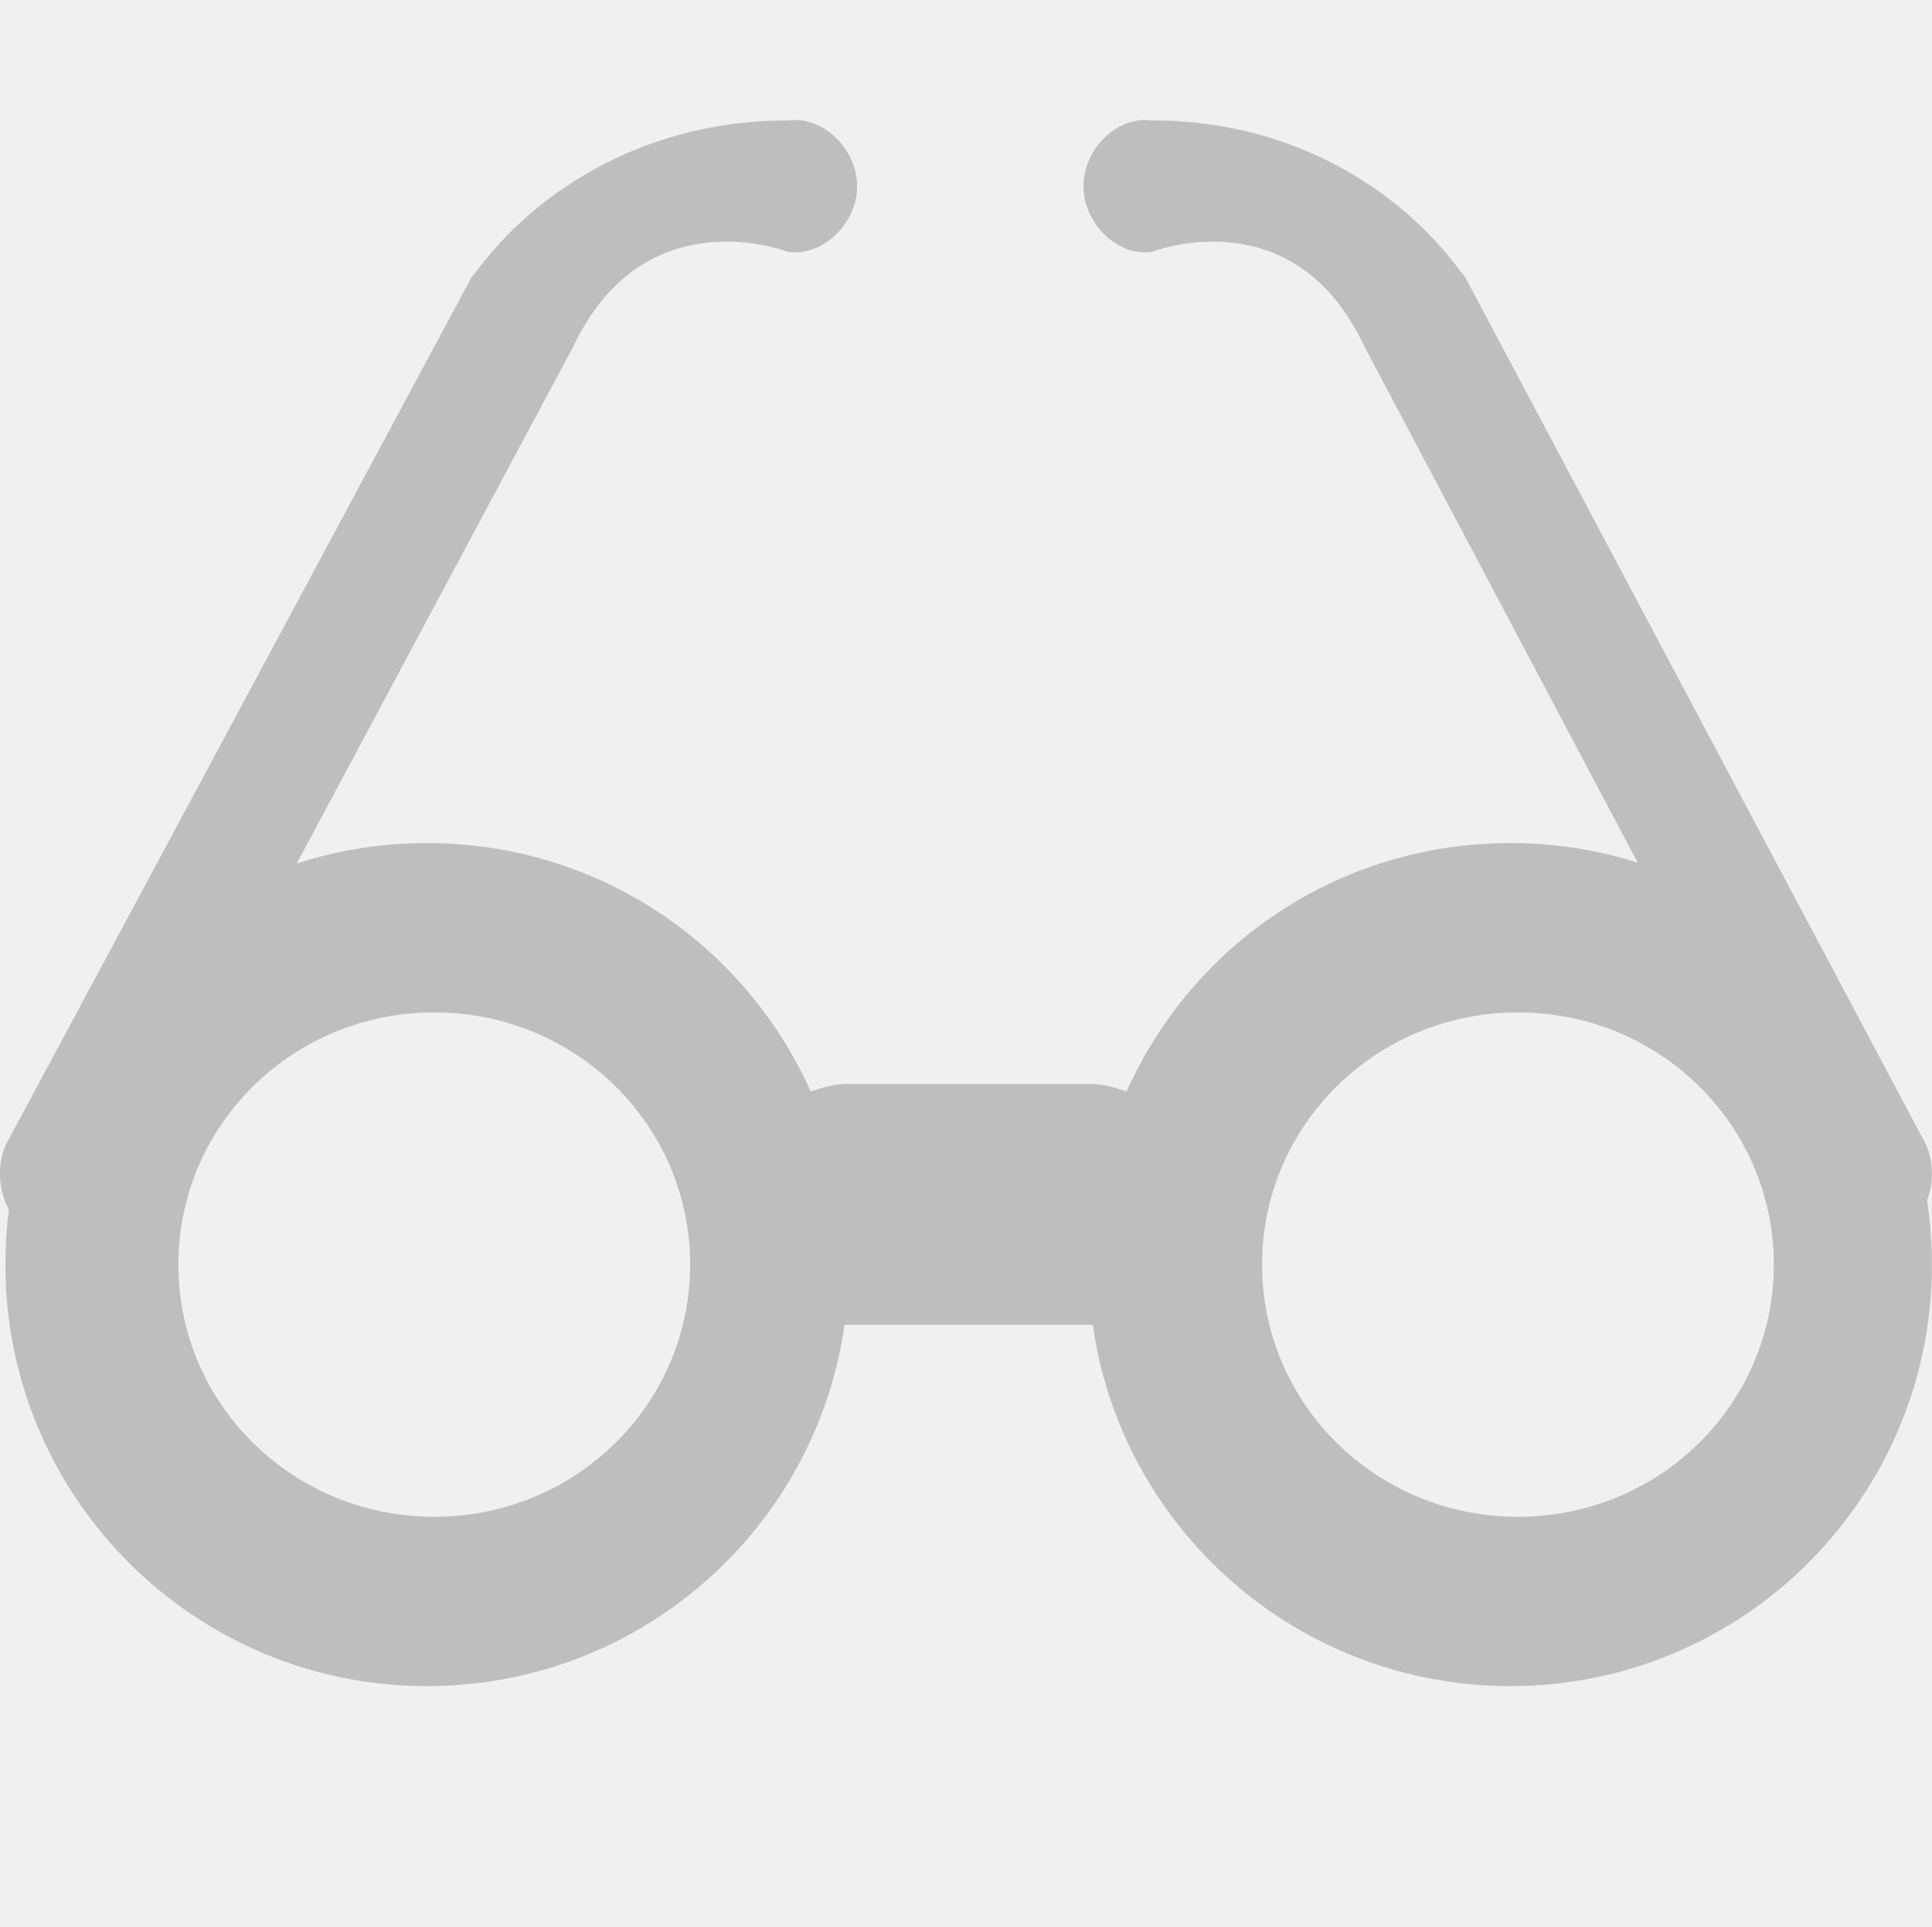
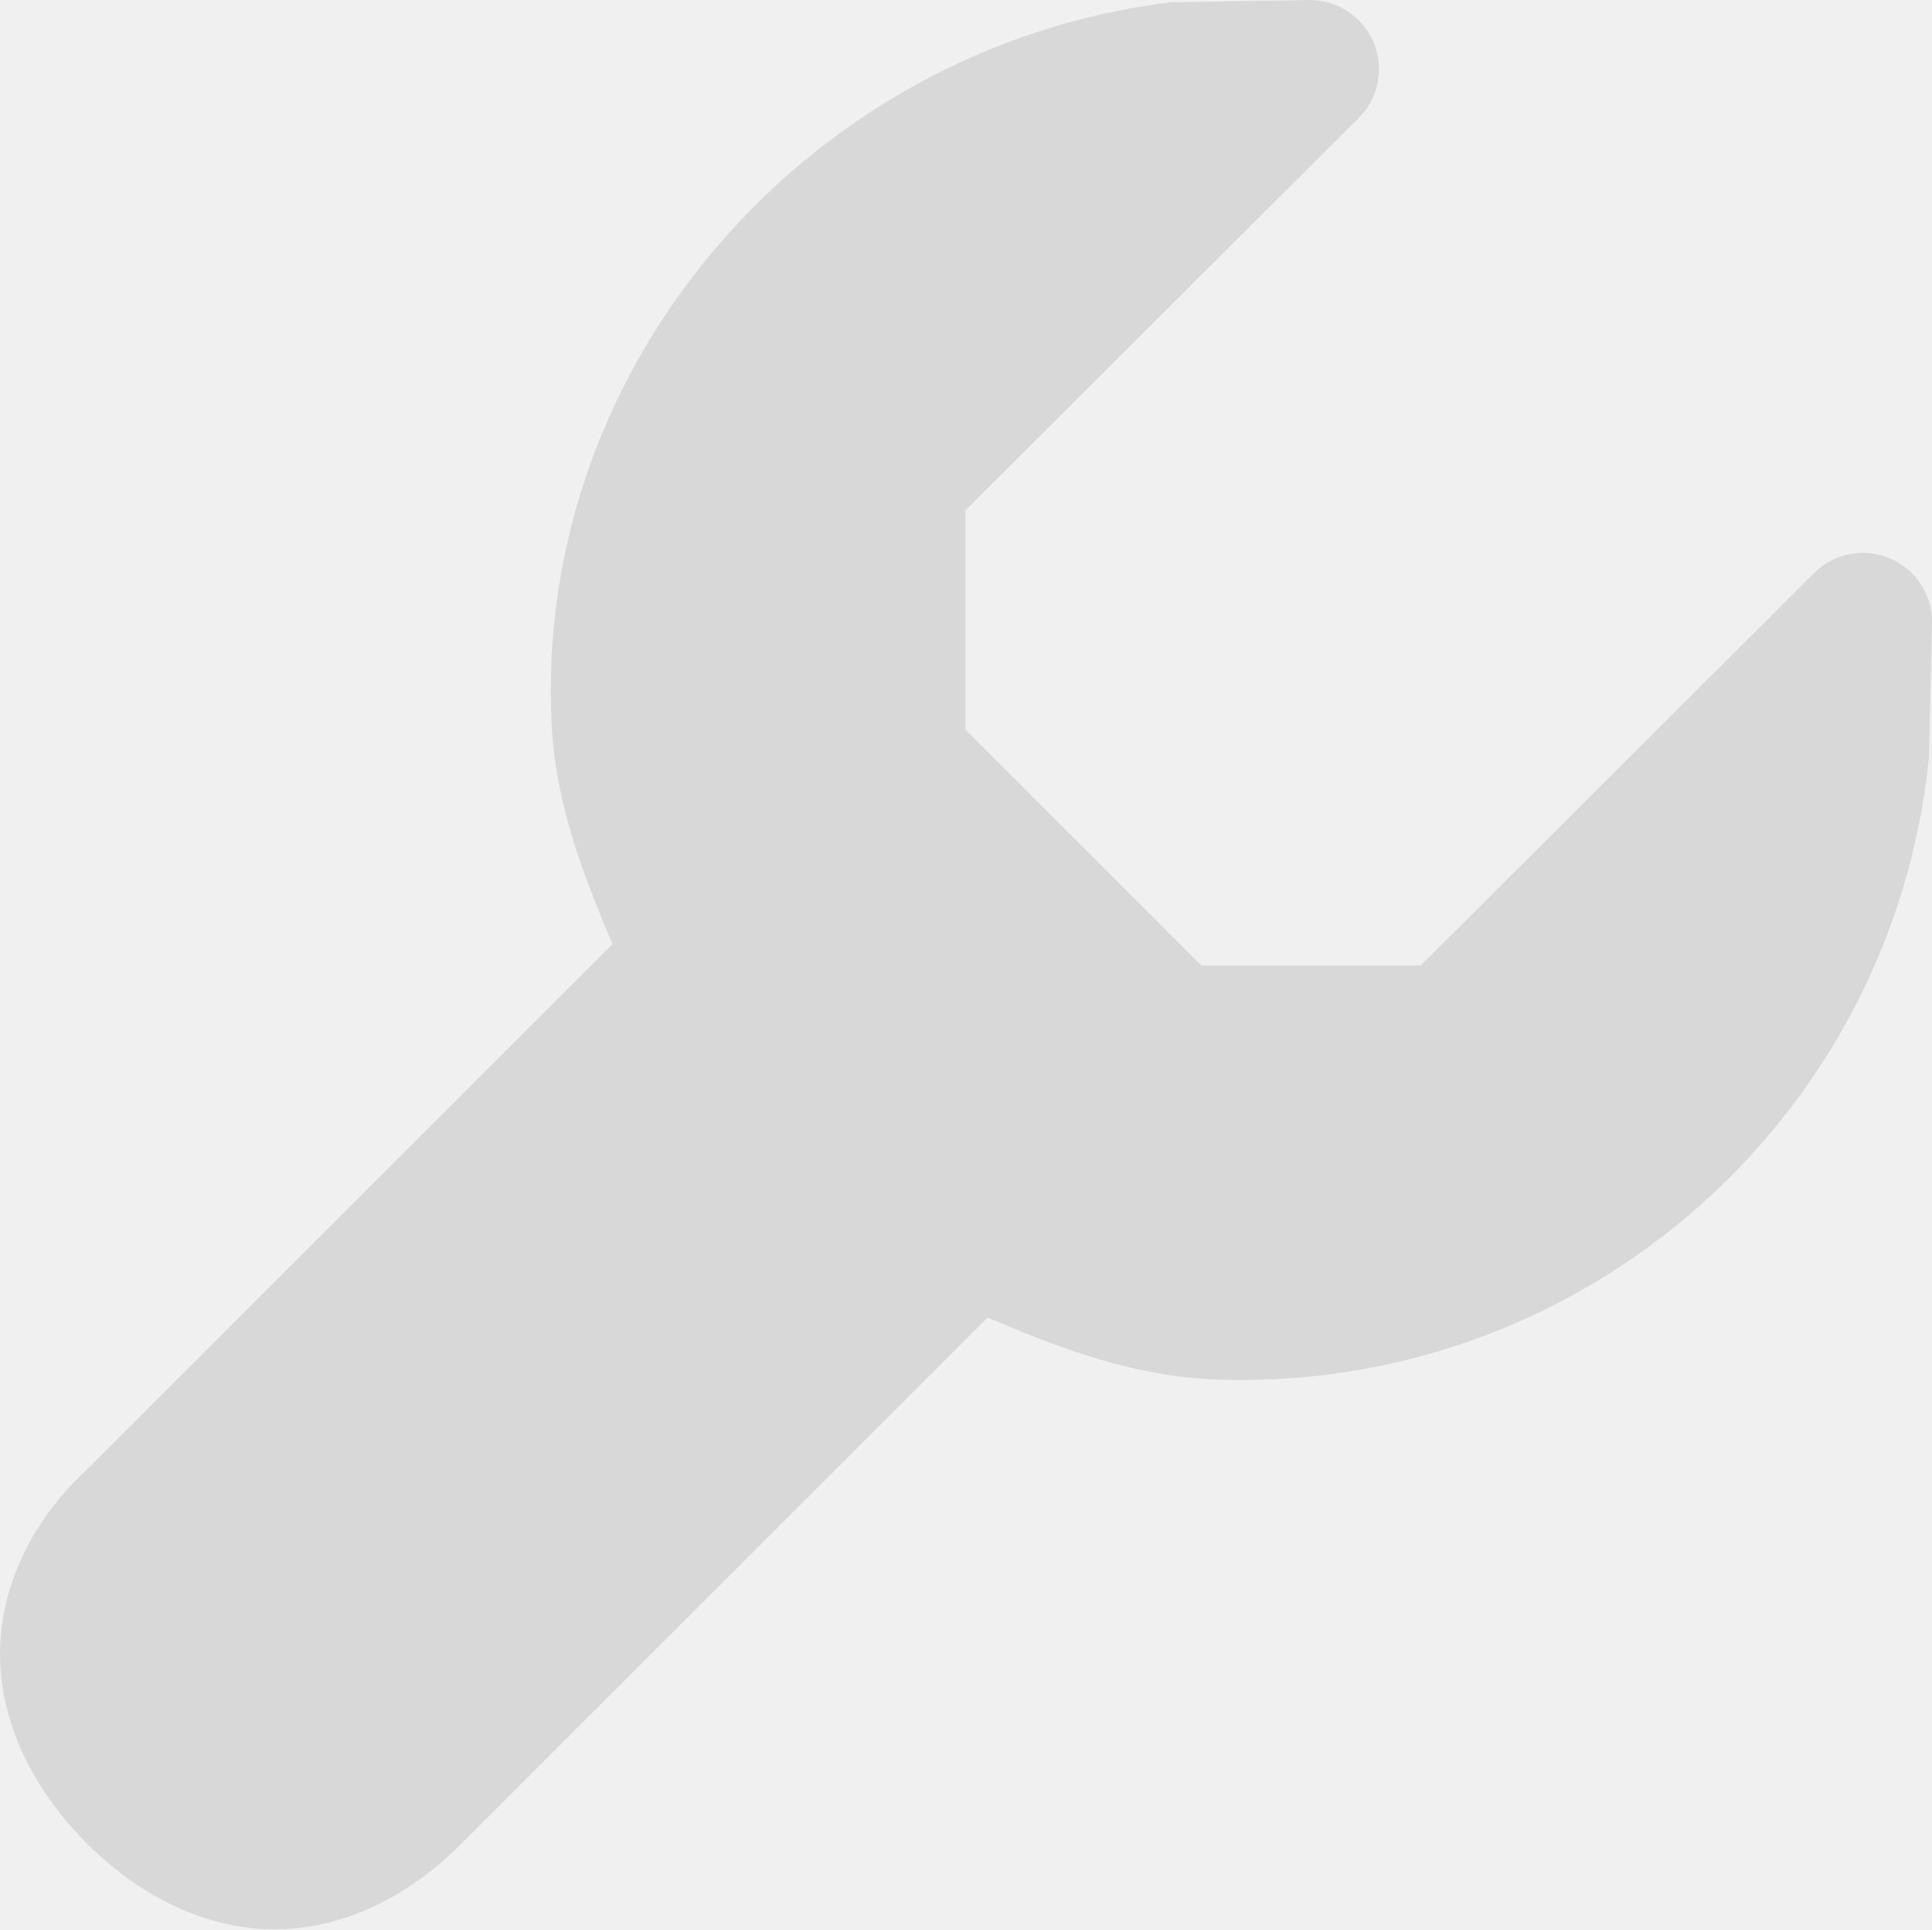
- <svg xmlns="http://www.w3.org/2000/svg" xmlns:ns1="http://www.openswatchbook.org/uri/2009/osb" xmlns:xlink="http://www.w3.org/1999/xlink" viewBox="0 0 16.045 16" id="svg7384" height="16" width="16.045" version="1.1">
-   <defs id="defs7386">
-     <linearGradient ns1:paint="solid" id="linearGradient8074">
-       <stop id="stop8072" offset="0" style="stop-color:#be00be;stop-opacity:1;" />
+ <svg xmlns="http://www.w3.org/2000/svg" xmlns:xlink="http://www.w3.org/1999/xlink" viewBox="0 0 13.974 13.958" xml:space="preserve" version="1.1" id="svg1102" width="13.974" height="13.958">
+   <defs id="defs1106">
+     <linearGradient id="linearGradient789">
+       <stop style="stop-color:#bfbfbf;stop-opacity:1;" offset="0" id="stop787" />
    </linearGradient>
-     <linearGradient ns1:paint="solid" id="linearGradient7561">
-       <stop id="stop7558" offset="0" style="stop-color:#a5a5a5;stop-opacity:1;" />
-     </linearGradient>
-     <linearGradient ns1:paint="solid" id="linearGradient7548">
-       <stop id="stop7546" offset="0" style="stop-color:#ebebeb;stop-opacity:1;" />
-     </linearGradient>
-     <linearGradient ns1:paint="solid" id="linearGradient7542">
-       <stop id="stop7538" offset="0" style="stop-color:#c9c9c9;stop-opacity:1;" />
-     </linearGradient>
-     <linearGradient gradientTransform="matrix(0,-735328.32,170712.69,0,2464326300,577972450)" ns1:paint="solid" id="linearGradient19282">
-       <stop id="stop19284" offset="0" style="stop-color:#b4b4b4;stop-opacity:1;" />
-     </linearGradient>
-     <linearGradient gradientTransform="matrix(0.3468259,0,0,0.3062089,-13.3964,162.0385)" ns1:paint="solid" id="linearGradient19282-4">
-       <stop id="stop19284-0" offset="0" style="stop-color:#bebebe;stop-opacity:1;" />
-     </linearGradient>
-     <linearGradient gradientTransform="translate(656.8718,231.9102)" gradientUnits="userSpaceOnUse" y2="604.648" x2="157" y1="604.648" x1="149.956" id="linearGradient7103" xlink:href="#linearGradient19282-4" />
-     <linearGradient gradientTransform="translate(656.8718,231.9102)" gradientUnits="userSpaceOnUse" y2="392.5" x2="-84" y1="392.5" x1="-100" id="linearGradient7105" xlink:href="#linearGradient19282-4" />
-     <linearGradient gradientTransform="translate(656.8718,231.9102)" gradientUnits="userSpaceOnUse" y2="604.648" x2="148.075" y1="604.648" x1="140.956" id="linearGradient7107" xlink:href="#linearGradient19282-4" />
+     <linearGradient xlink:href="#linearGradient789" id="linearGradient791" x1="1.934449e-09" y1="6.979" x2="13.974" y2="6.979" gradientUnits="userSpaceOnUse" />
  </defs>
-   <g transform="translate(-199.0607,-64.87897)" style="display:inline" id="stock">
-     <g id="gimp-display-filter" style="display:inline" transform="translate(58.10498,-534.121)">
-       <path style="fill:url(#linearGradient7105);fill-opacity:1;stroke:none" d="m -96.5,389 c -1.933,0 -3.5,1.567 -3.5,3.5 0,1.933 1.567,3.5 3.5,3.5 1.765,0 3.229,-1.301 3.469,-3 0.011,3.4e-4 0.02,0 0.031,0 l 2,0 c 0.011,0 0.02,3.4e-4 0.031,0 0.24,1.699 1.703,3 3.469,3 1.933,0 3.5,-1.567 3.5,-3.5 0,-1.933 -1.567,-3.5 -3.5,-3.5 -1.425,0 -2.641,0.841 -3.188,2.062 C -90.789,391.028 -90.886,391 -91,391 l -2,0 c -0.114,0 -0.211,0.028 -0.312,0.062 C -93.859,389.841 -95.075,389 -96.5,389 Z m 0.062,1.406 c 1.176,0 2.125,0.935 2.125,2.094 0,1.159 -0.949,2.094 -2.125,2.094 -1.176,0 -2.125,-0.935 -2.125,-2.094 0,-1.159 0.949,-2.094 2.125,-2.094 z m 9,0 c 1.176,0 2.125,0.935 2.125,2.094 0,1.159 -0.949,2.094 -2.125,2.094 -1.176,0 -2.125,-0.935 -2.125,-2.094 0,-1.159 0.949,-2.094 2.125,-2.094 z" transform="translate(241.0002,217)" id="path8303" />
-       <path style="color:#000000;font-style:normal;font-variant:normal;font-weight:normal;font-stretch:normal;font-size:medium;line-height:normal;font-family:Sans;-inkscape-font-specification:Sans;text-indent:0;text-align:start;text-decoration:none;text-decoration-line:none;letter-spacing:normal;word-spacing:normal;text-transform:none;direction:ltr;writing-mode:lr-tb;baseline-shift:baseline;text-anchor:start;display:inline;overflow:visible;visibility:visible;fill:url(#linearGradient7107);fill-opacity:1;stroke:none;stroke-width:1.01;marker:none;enable-background:accumulate" d="m 147.5,600 c -0.868,0 -1.514,0.308 -1.938,0.614 -0.423,0.306 -0.656,0.648 -0.656,0.648 -0.011,0.011 -0.021,0.022 -0.031,0.034 l -3.844,7.159 c -0.151,0.251 -0.067,0.632 0.172,0.78 0.238,0.149 0.582,0.034 0.703,-0.235 l 3.812,-7.125 c 0.594,-1.25 1.781,-0.784 1.781,-0.784 0.285,0.043 0.575,-0.232 0.575,-0.545 0,-0.314 -0.29,-0.589 -0.575,-0.545 z" id="path8315" />
-       <path id="path8321" d="m 150.524,600 c 0.859,0 1.499,0.308 1.917,0.614 0.419,0.306 0.649,0.648 0.649,0.648 0.011,0.011 0.021,0.022 0.031,0.034 l 3.804,7.159 c 0.149,0.251 0.066,0.632 -0.17,0.78 -0.236,0.149 -0.576,0.034 -0.696,-0.235 l -3.773,-7.125 c -0.588,-1.25 -1.763,-0.784 -1.763,-0.784 -0.282,0.043 -0.569,-0.232 -0.569,-0.545 0,-0.314 0.287,-0.589 0.569,-0.545 z" style="color:#000000;font-style:normal;font-variant:normal;font-weight:normal;font-stretch:normal;font-size:medium;line-height:normal;font-family:Sans;-inkscape-font-specification:Sans;text-indent:0;text-align:start;text-decoration:none;text-decoration-line:none;letter-spacing:normal;word-spacing:normal;text-transform:none;direction:ltr;writing-mode:lr-tb;baseline-shift:baseline;text-anchor:start;display:inline;overflow:visible;visibility:visible;fill:url(#linearGradient7103);fill-opacity:1;stroke:none;stroke-width:1.01;marker:none;enable-background:accumulate" />
-     </g>
-   </g>
+   <path fill="#ffffff" d="m 9.466,6.3322277e-5 -0.969,0.016 a 0.616,0.616 0 0 0 -0.057,0.004 c -2.582,0.33 -4.58,2.6 -4.45,5.215 0.028,0.585 0.231,1.098 0.44,1.596 L 0.645,10.616 c -0.337,0.307 -0.6,0.729 -0.64,1.23 -0.04,0.501 0.172,1.04 0.625,1.492 0.453,0.454 0.996,0.659 1.492,0.614 0.496,-0.045 0.906,-0.304 1.215,-0.614 l 3.807,-3.806 c 0.527,0.225 1.069,0.433 1.693,0.45 a 5.005,5.005 0 0 0 5.115,-4.503 l 0.022,-0.967 a 0.5,0.5 0 0 0 -0.854,-0.365 l -2.844,2.838 H 8.69 l -1.707,-1.707 v -1.586 l 2.844,-2.838 a 0.5,0.5 0 0 0 -0.361,-0.854 z" id="path1100" style="fill:url(#linearGradient791);fill-opacity:1;opacity:0.5" />
</svg>
